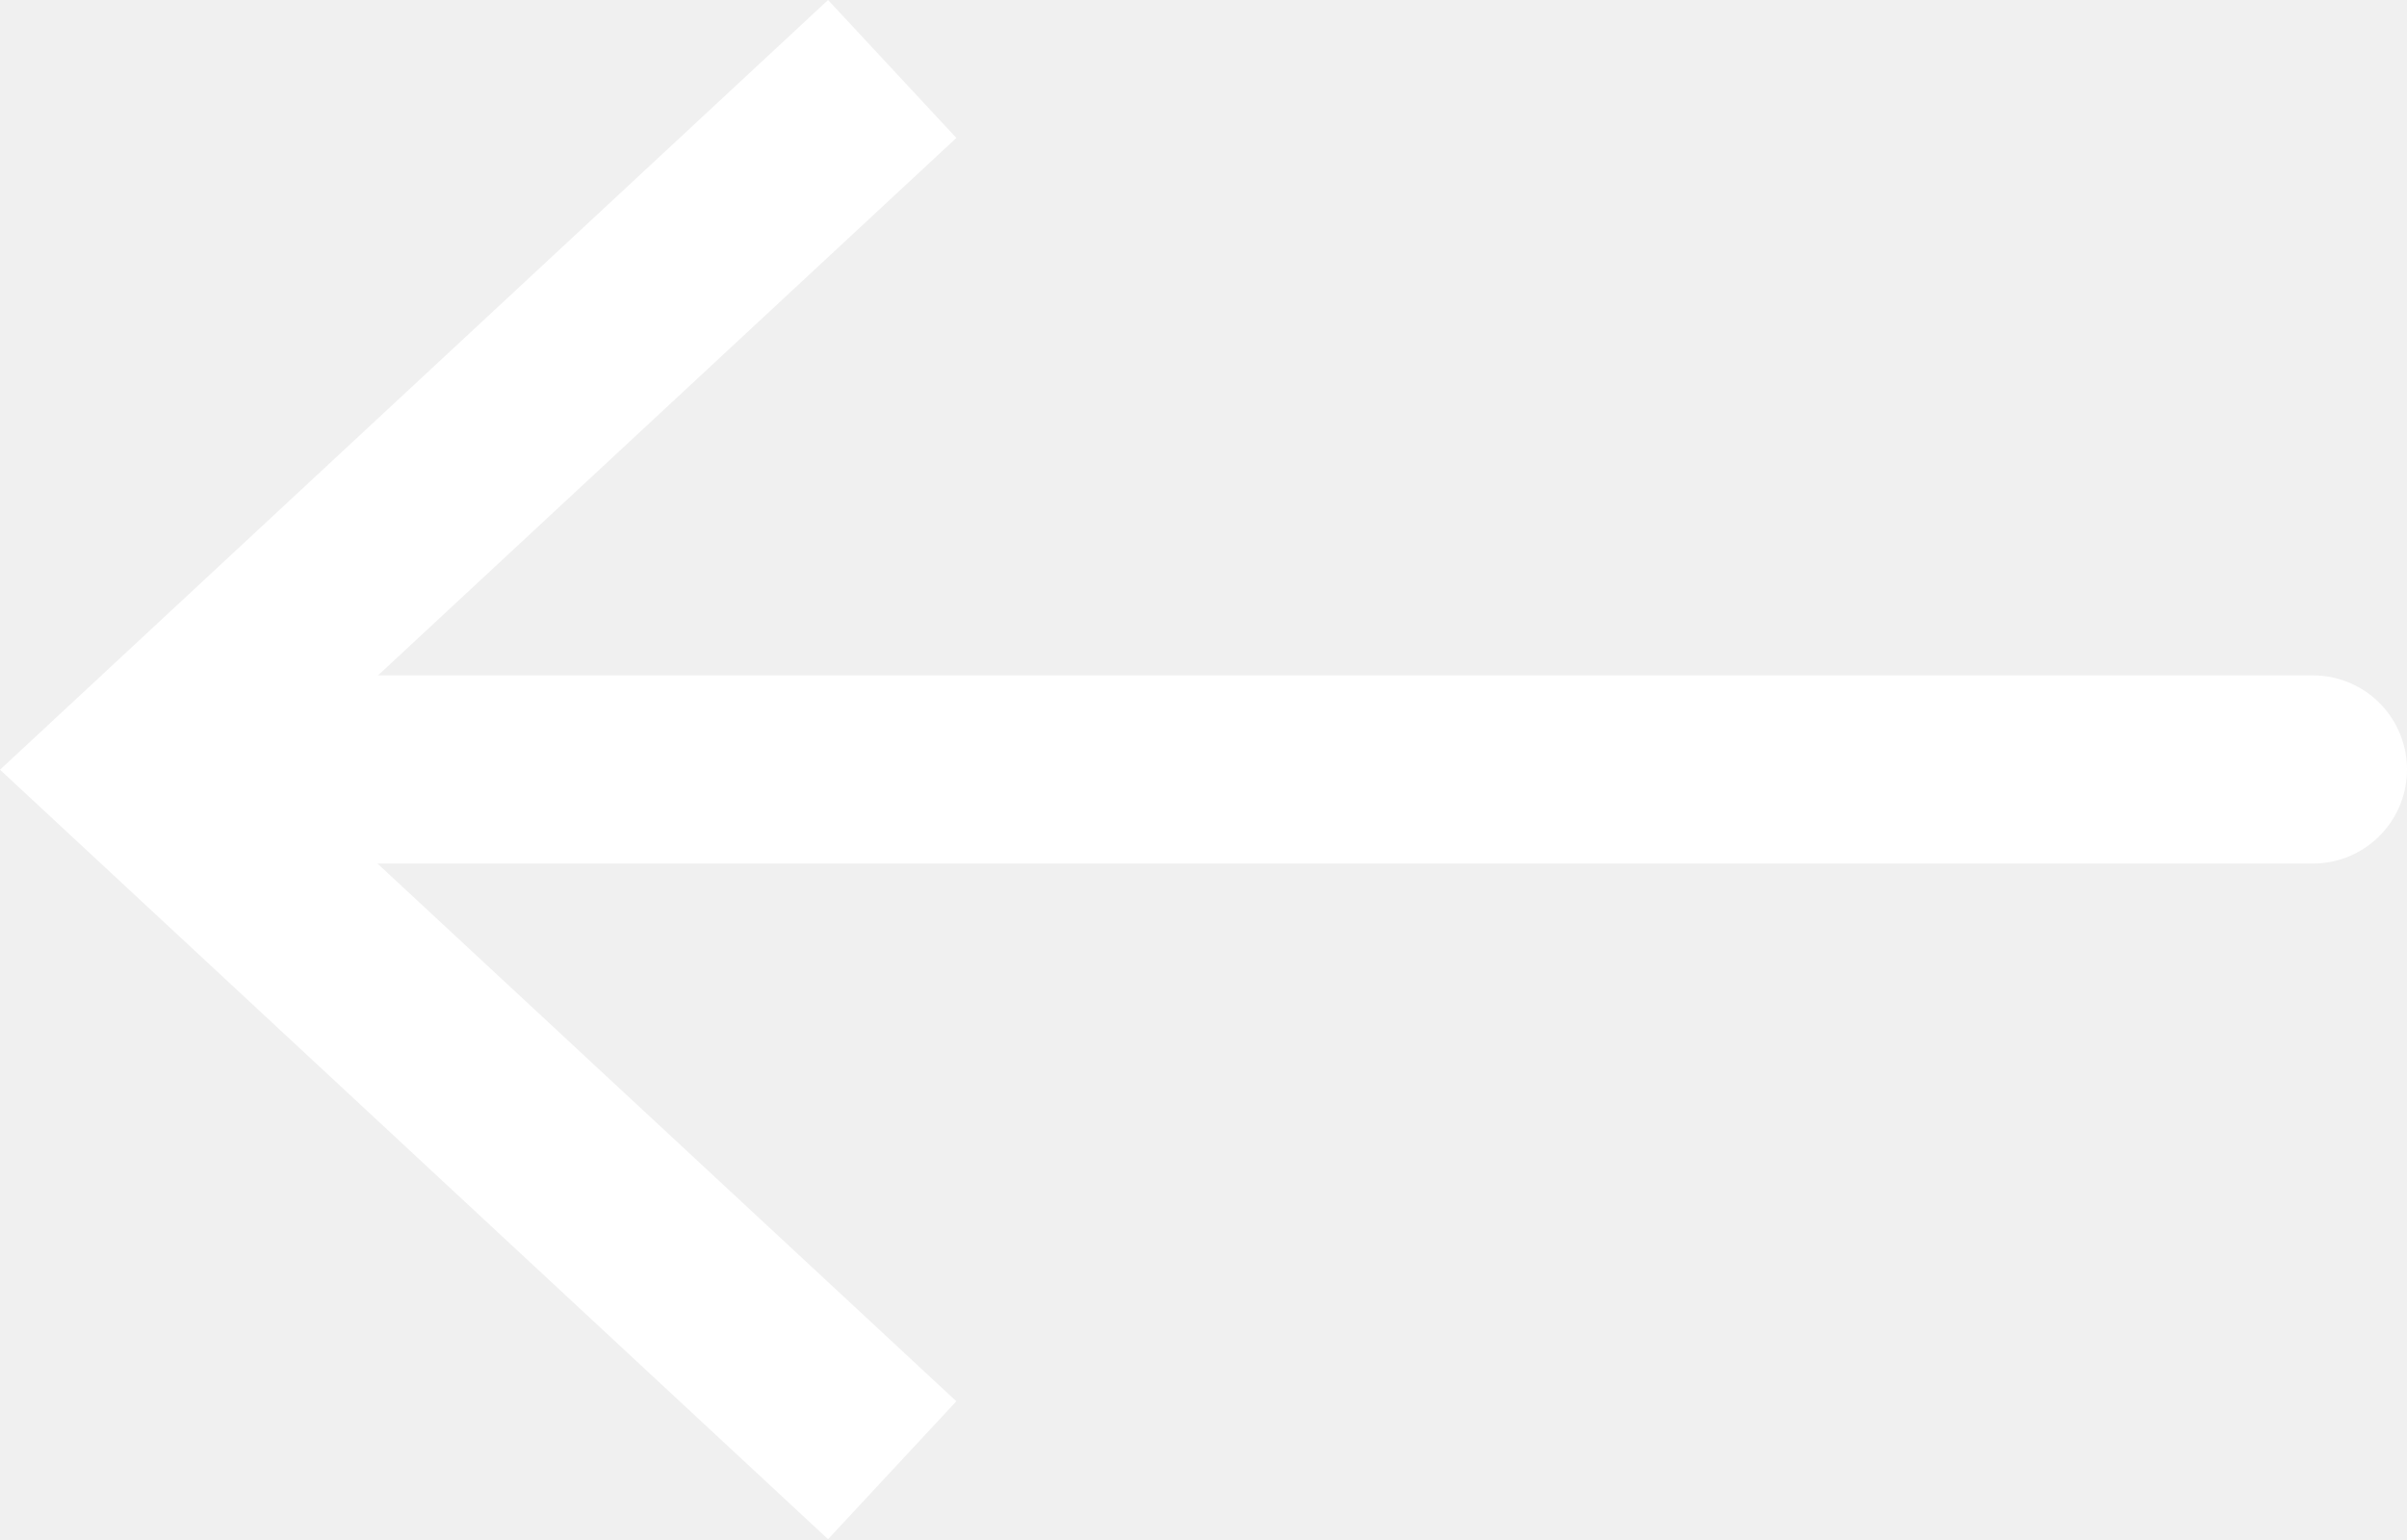
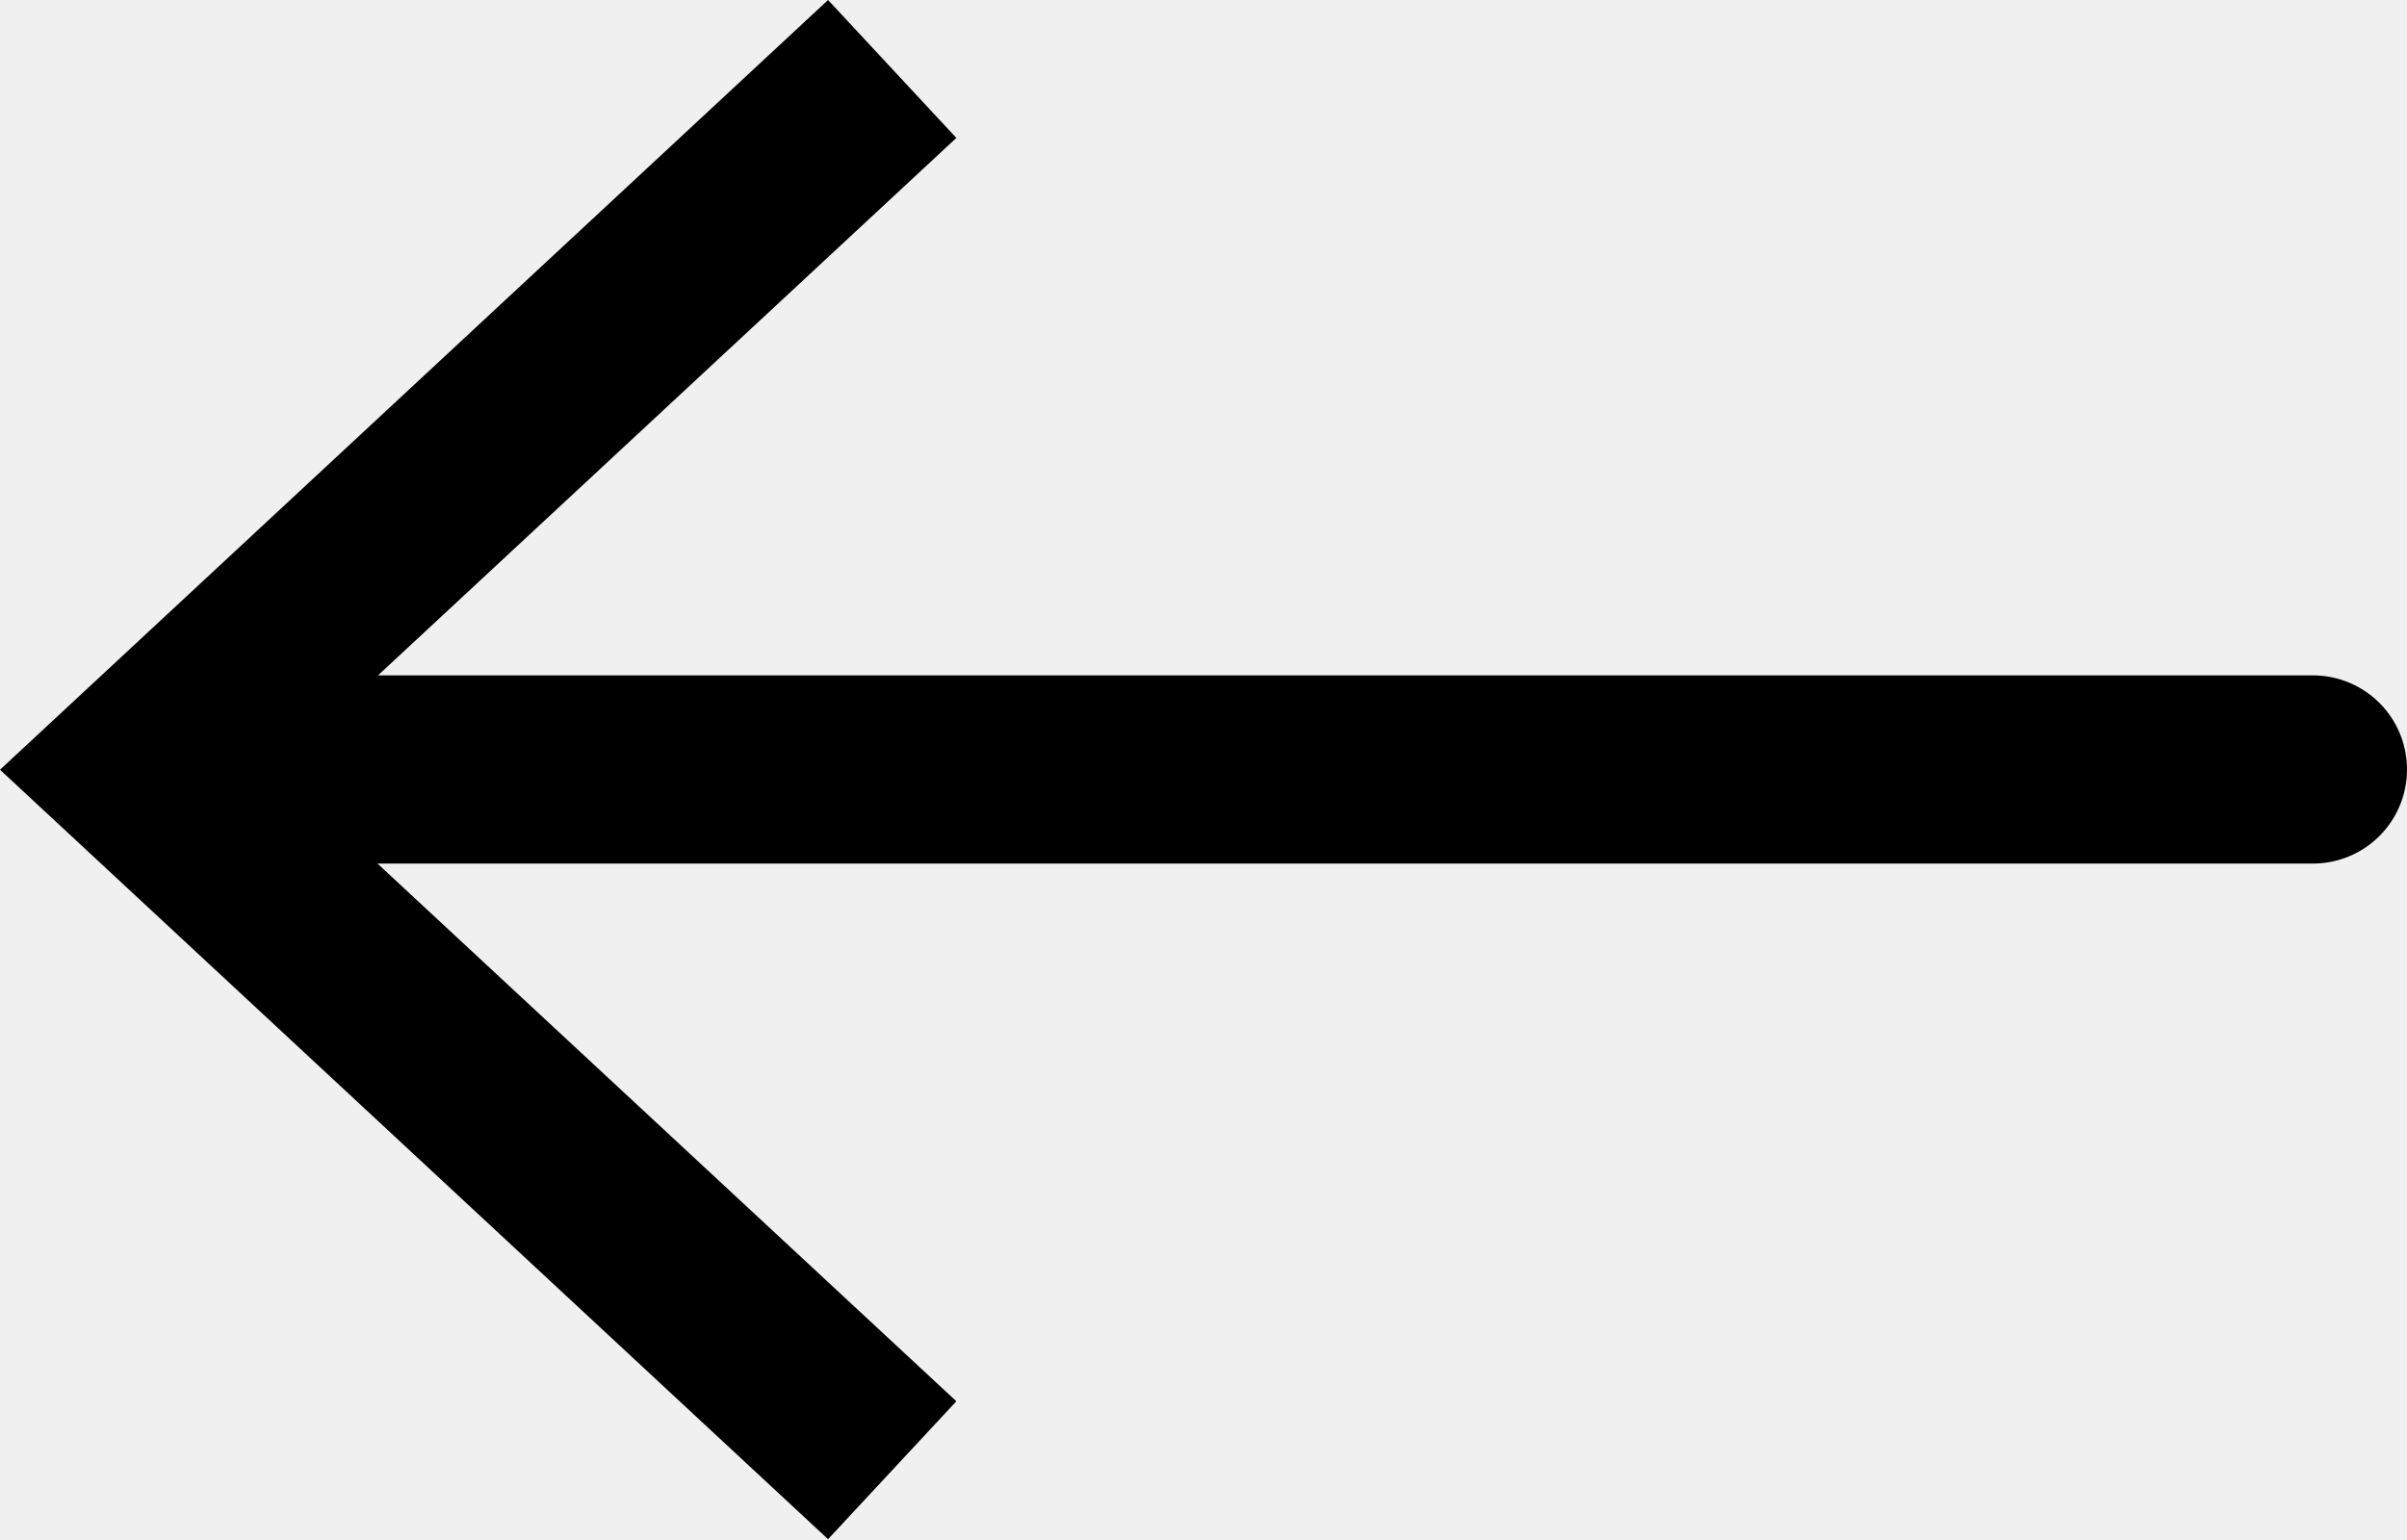
<svg xmlns="http://www.w3.org/2000/svg" id="Lager_1" data-name="Lager 1" viewBox="0 0 89.5 57.25">
  <defs>
-     <style>.cls-1{fill:none;stroke:#fff;stroke-linecap:round;stroke-linejoin:round;stroke-width:7px;}.cls-2{fill:#fff;}</style>
+     <style>.cls-1{fill:none;stroke:#000000;stroke-linecap:round;stroke-linejoin:round;stroke-width:7px;}.cls-2{fill:#000000;}</style>
  </defs>
  <line class="cls-1" x1="7.59" y1="28.62" x2="86" y2="28.62" />
  <polygon class="cls-2" points="30.79 57.25 35.56 52.12 10.28 28.63 35.56 5.13 30.79 0 0 28.63 30.79 57.25" />
</svg>
